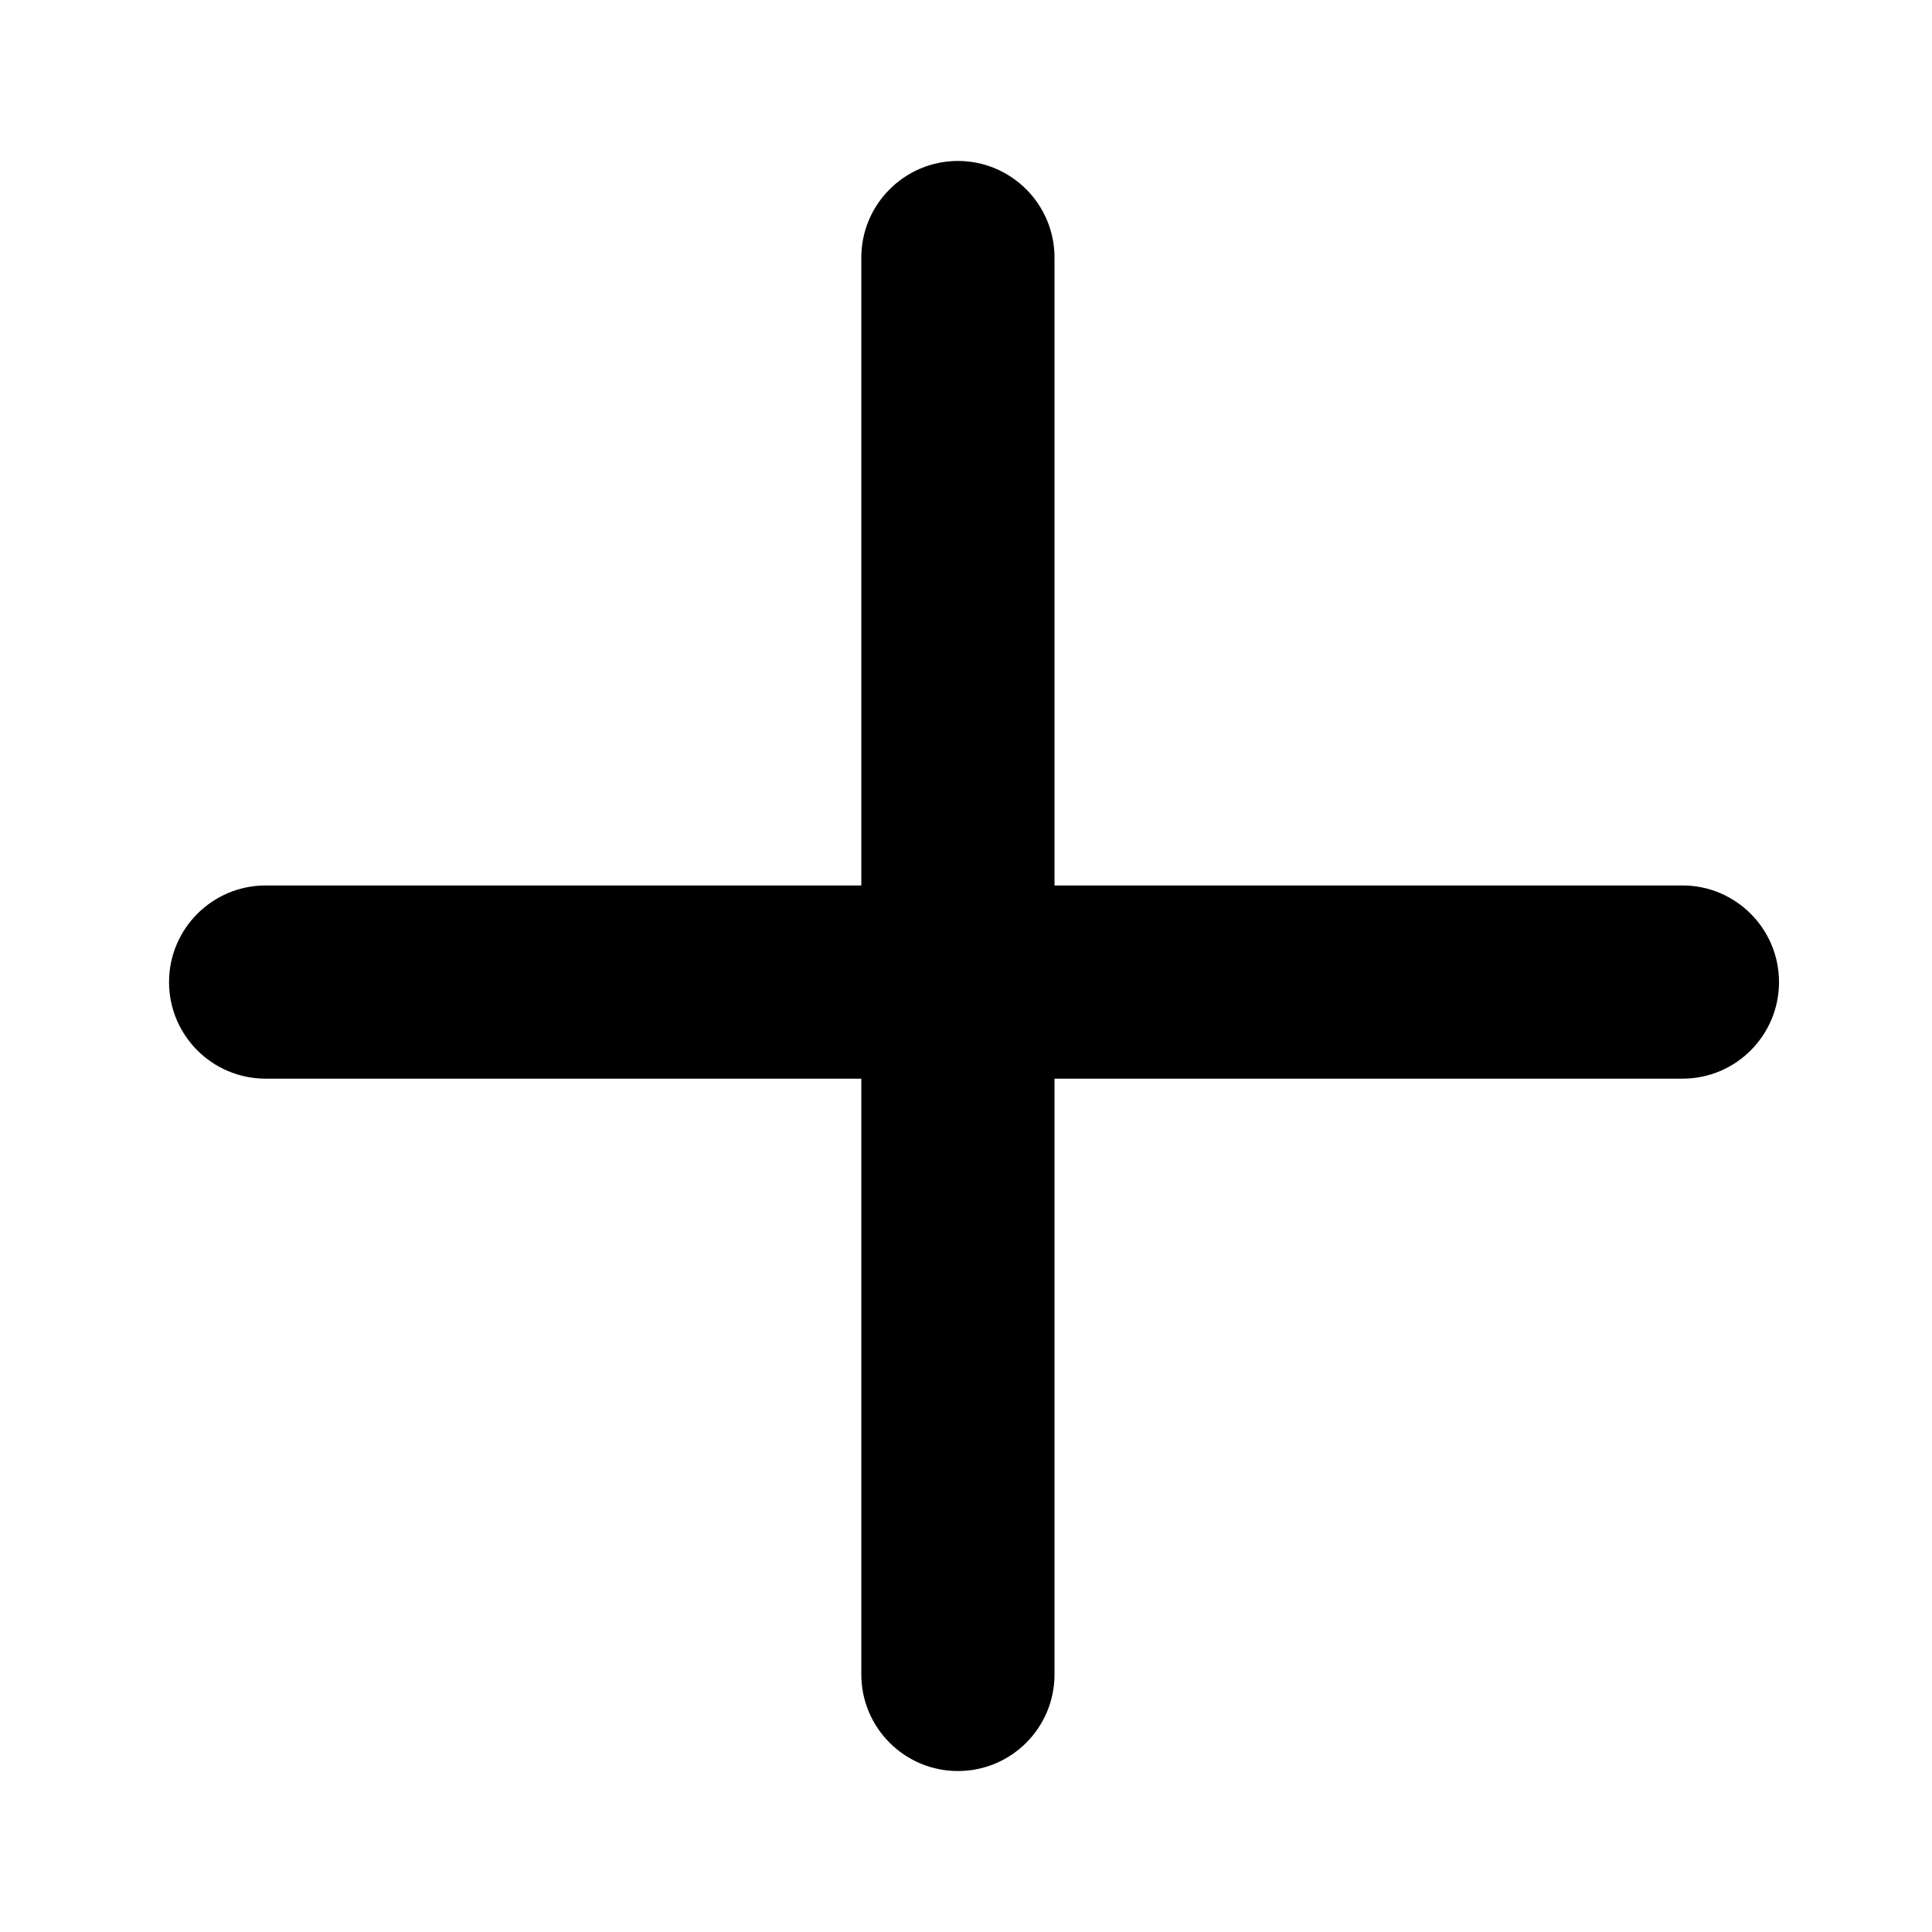
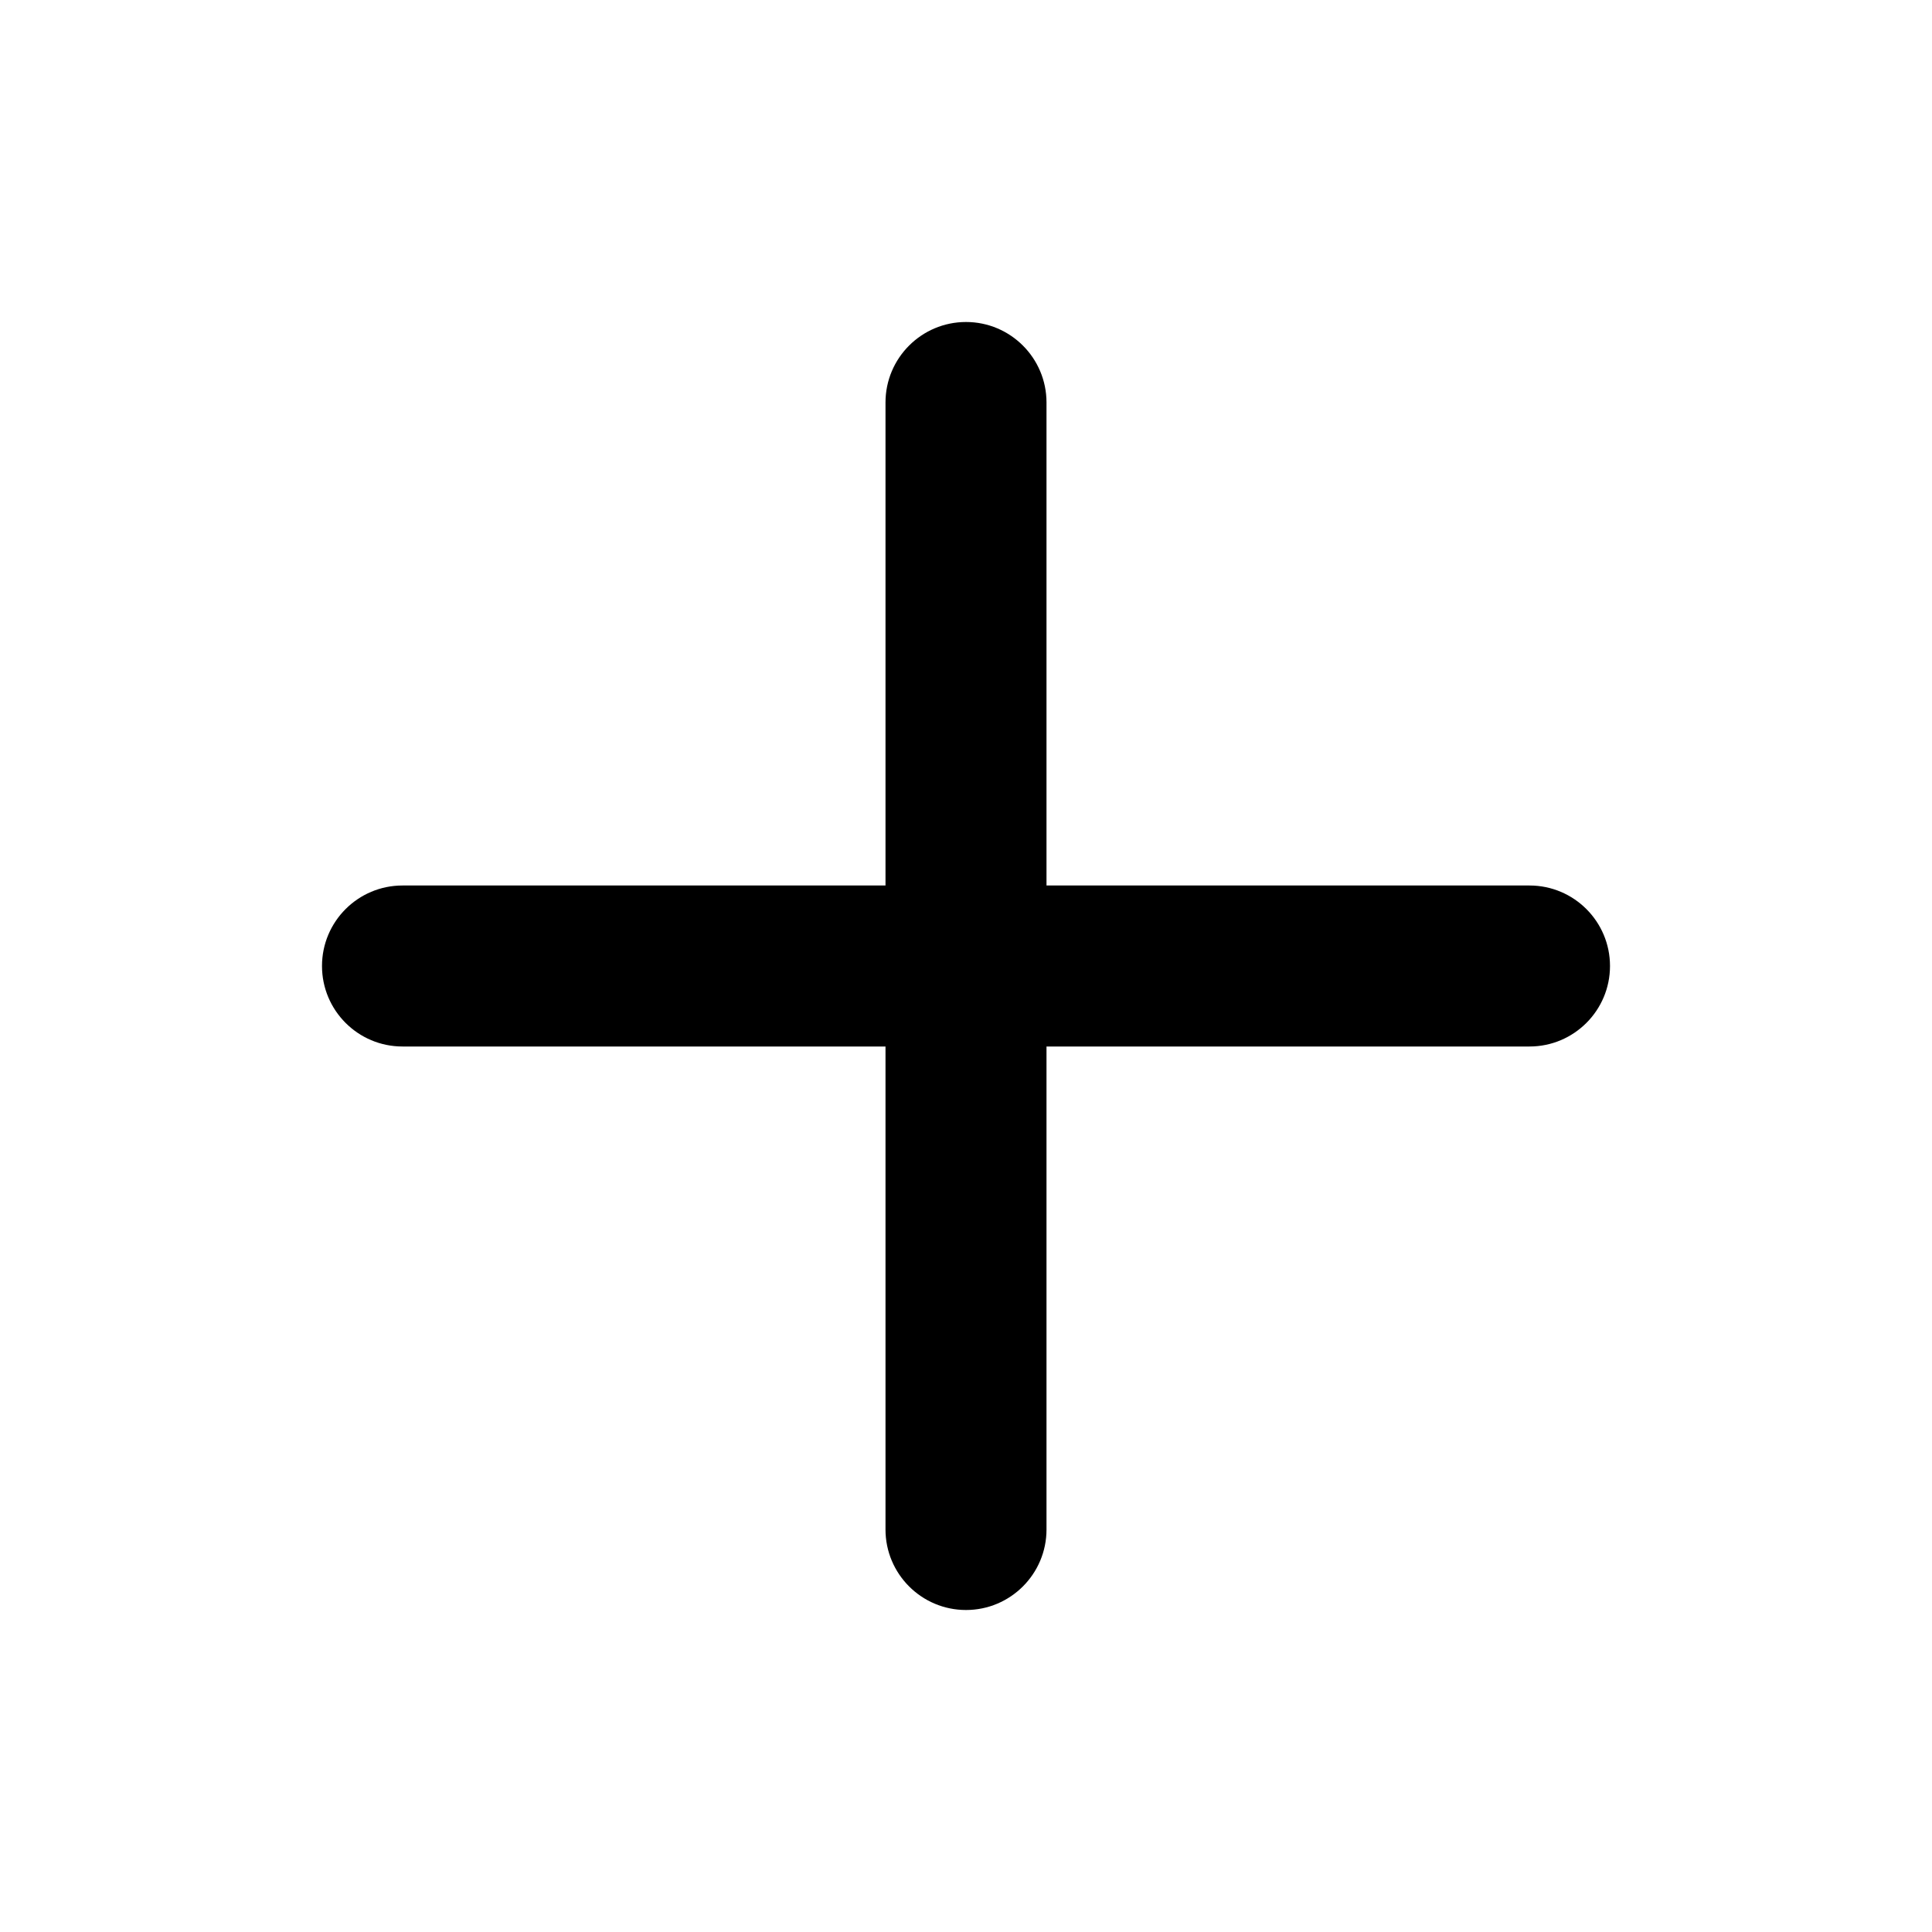
- <svg xmlns="http://www.w3.org/2000/svg" viewBox="0 0 16 16">
-   <g id="icon/line/add2">
-     <path id="Union" d="M8.733 2.133C8.733 1.692 8.375 1.333 7.933 1.333C7.492 1.333 7.133 1.692 7.133 2.133V7.333H2.2C1.758 7.333 1.4 7.692 1.4 8.133C1.4 8.575 1.758 8.933 2.2 8.933H7.133V13.867C7.133 14.309 7.492 14.667 7.933 14.667C8.375 14.667 8.733 14.309 8.733 13.867V8.933H13.934C14.375 8.933 14.733 8.575 14.733 8.133C14.733 7.692 14.375 7.333 13.934 7.333H8.733V2.133Z" />
-   </g>
+ <svg xmlns="http://www.w3.org/2000/svg" viewBox="0 0 18 18" fill="currentColor">
+   <path fill-rule="evenodd" clip-rule="evenodd" d="M9 3C9.414 3 9.75 3.336 9.75 3.75V8.25H14.25C14.664 8.25 15 8.586 15 9C15 9.414 14.664 9.75 14.25 9.75H9.75V14.25C9.75 14.664 9.414 15 9 15C8.586 15 8.25 14.664 8.25 14.25V9.75H3.75C3.336 9.75 3 9.414 3 9C3 8.586 3.336 8.25 3.75 8.25H8.25V3.75C8.25 3.336 8.586 3 9 3Z" />
</svg>
